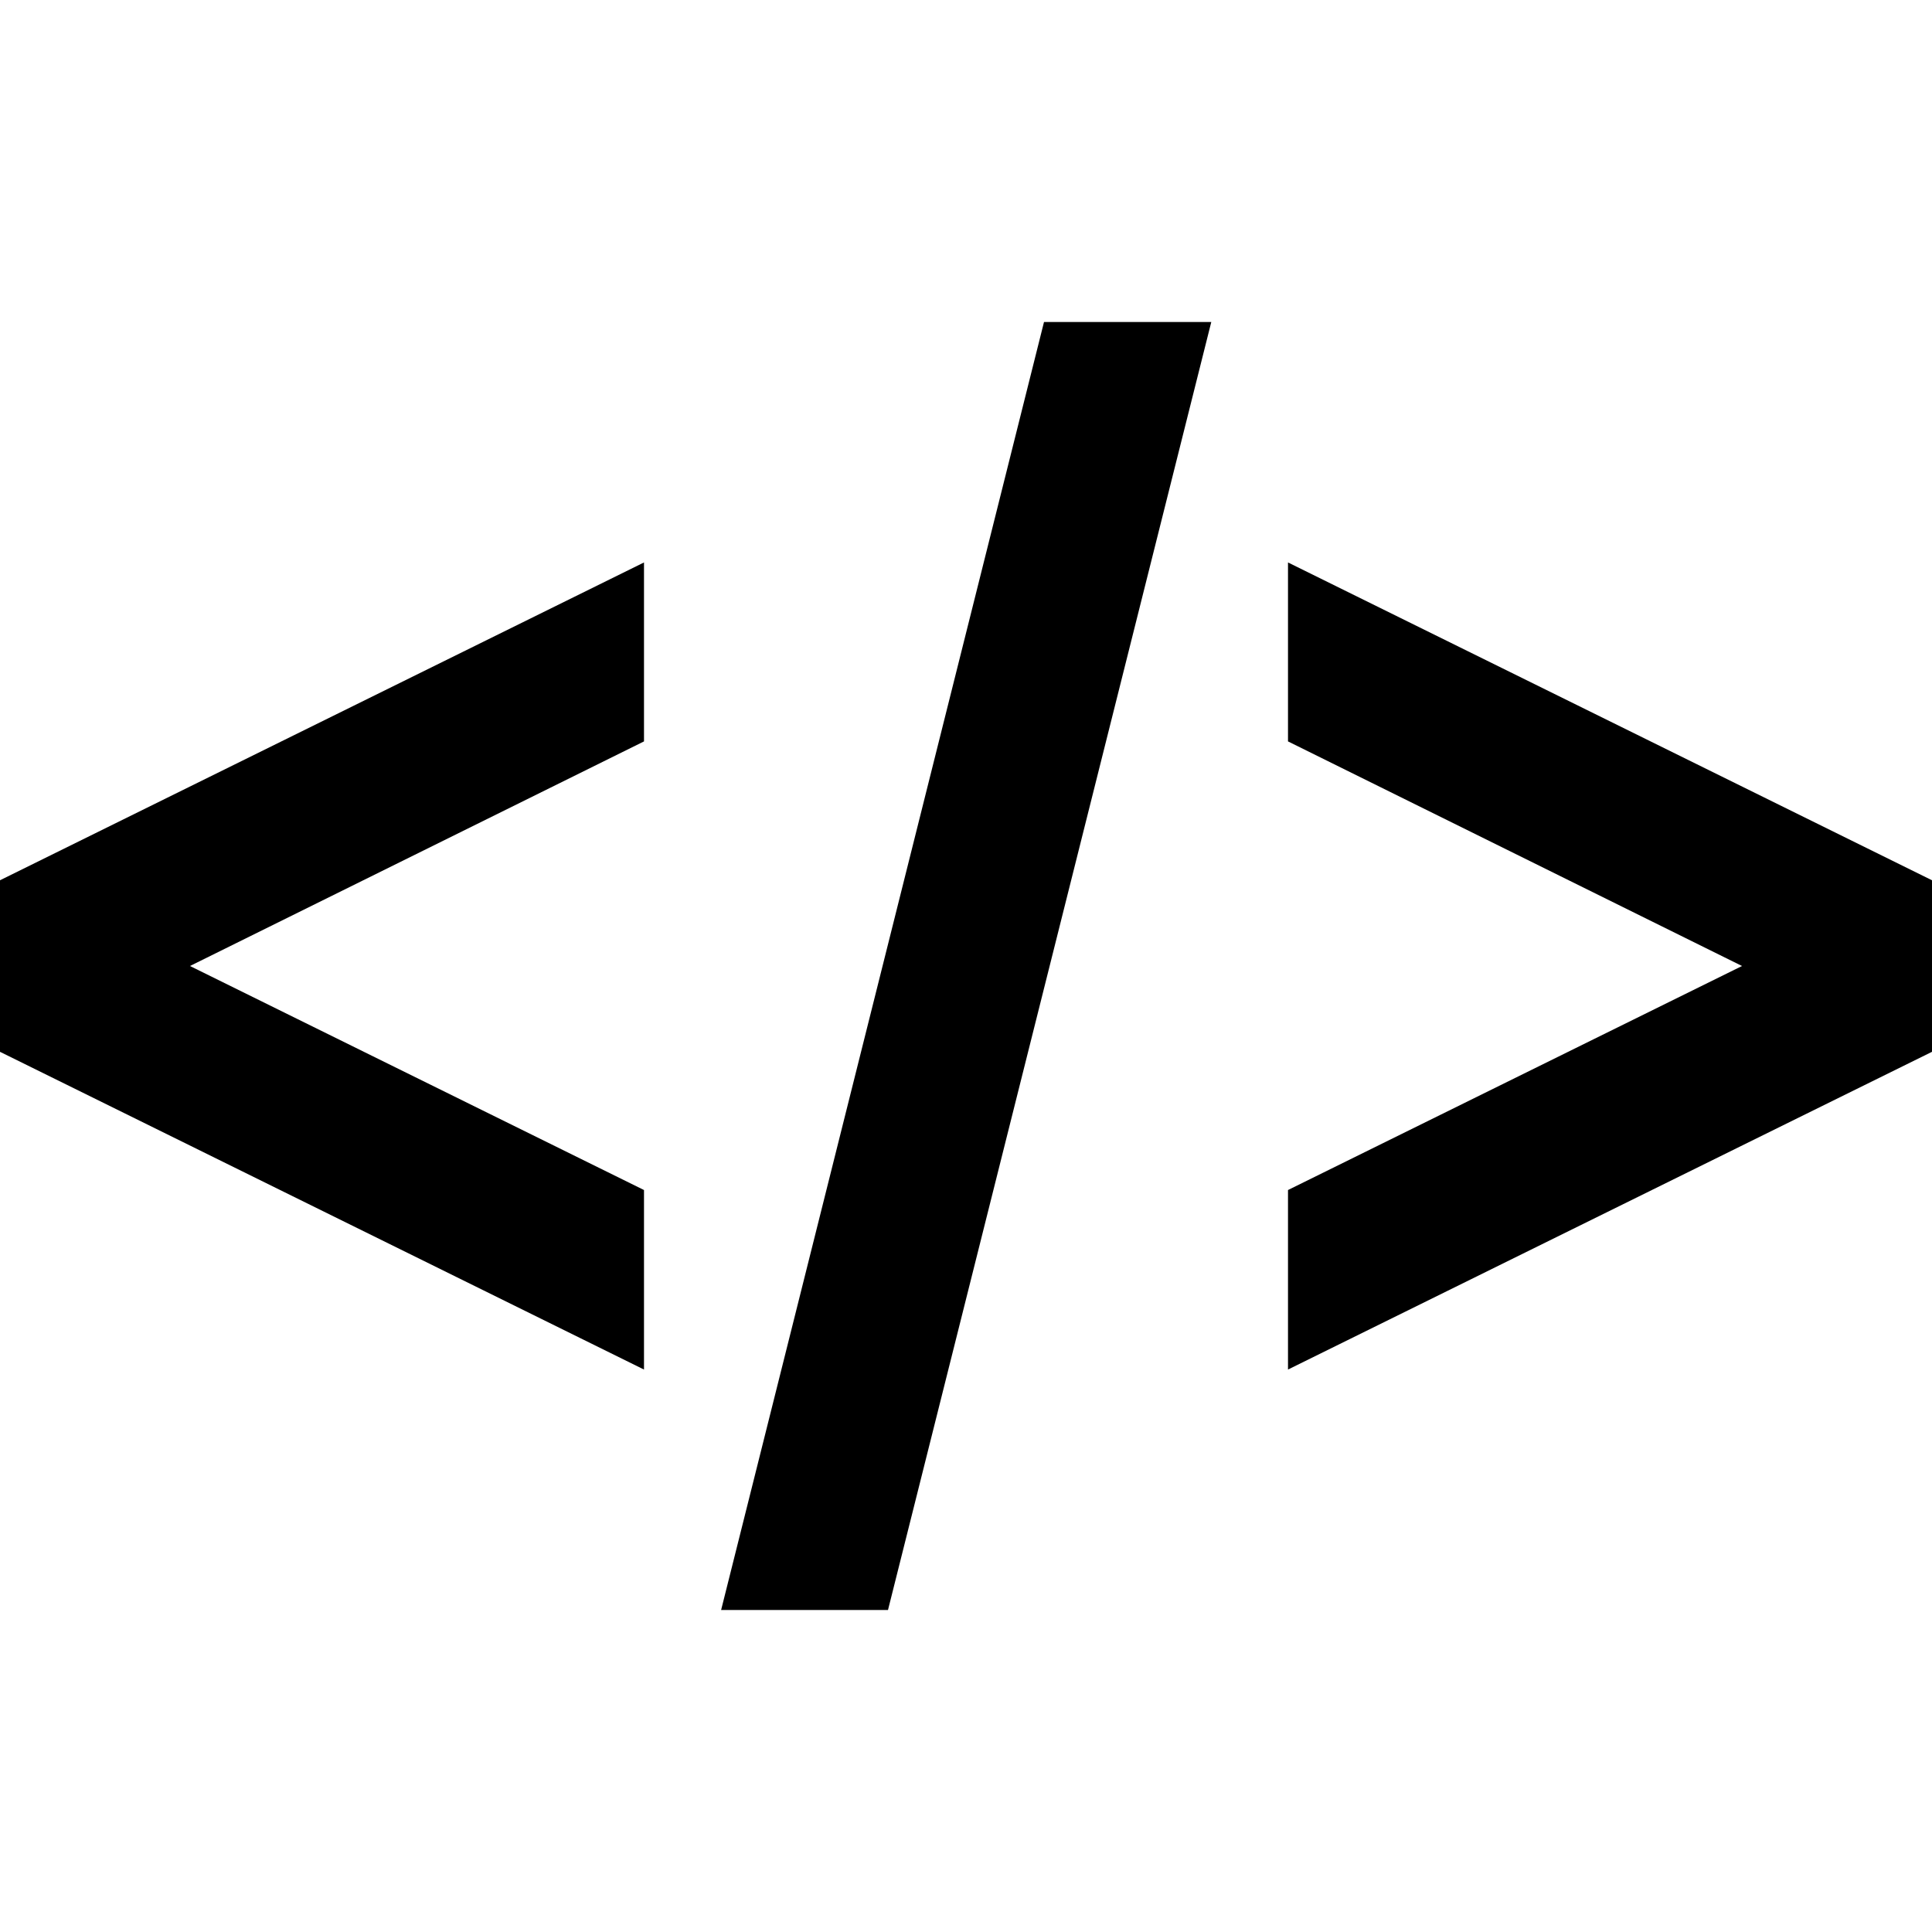
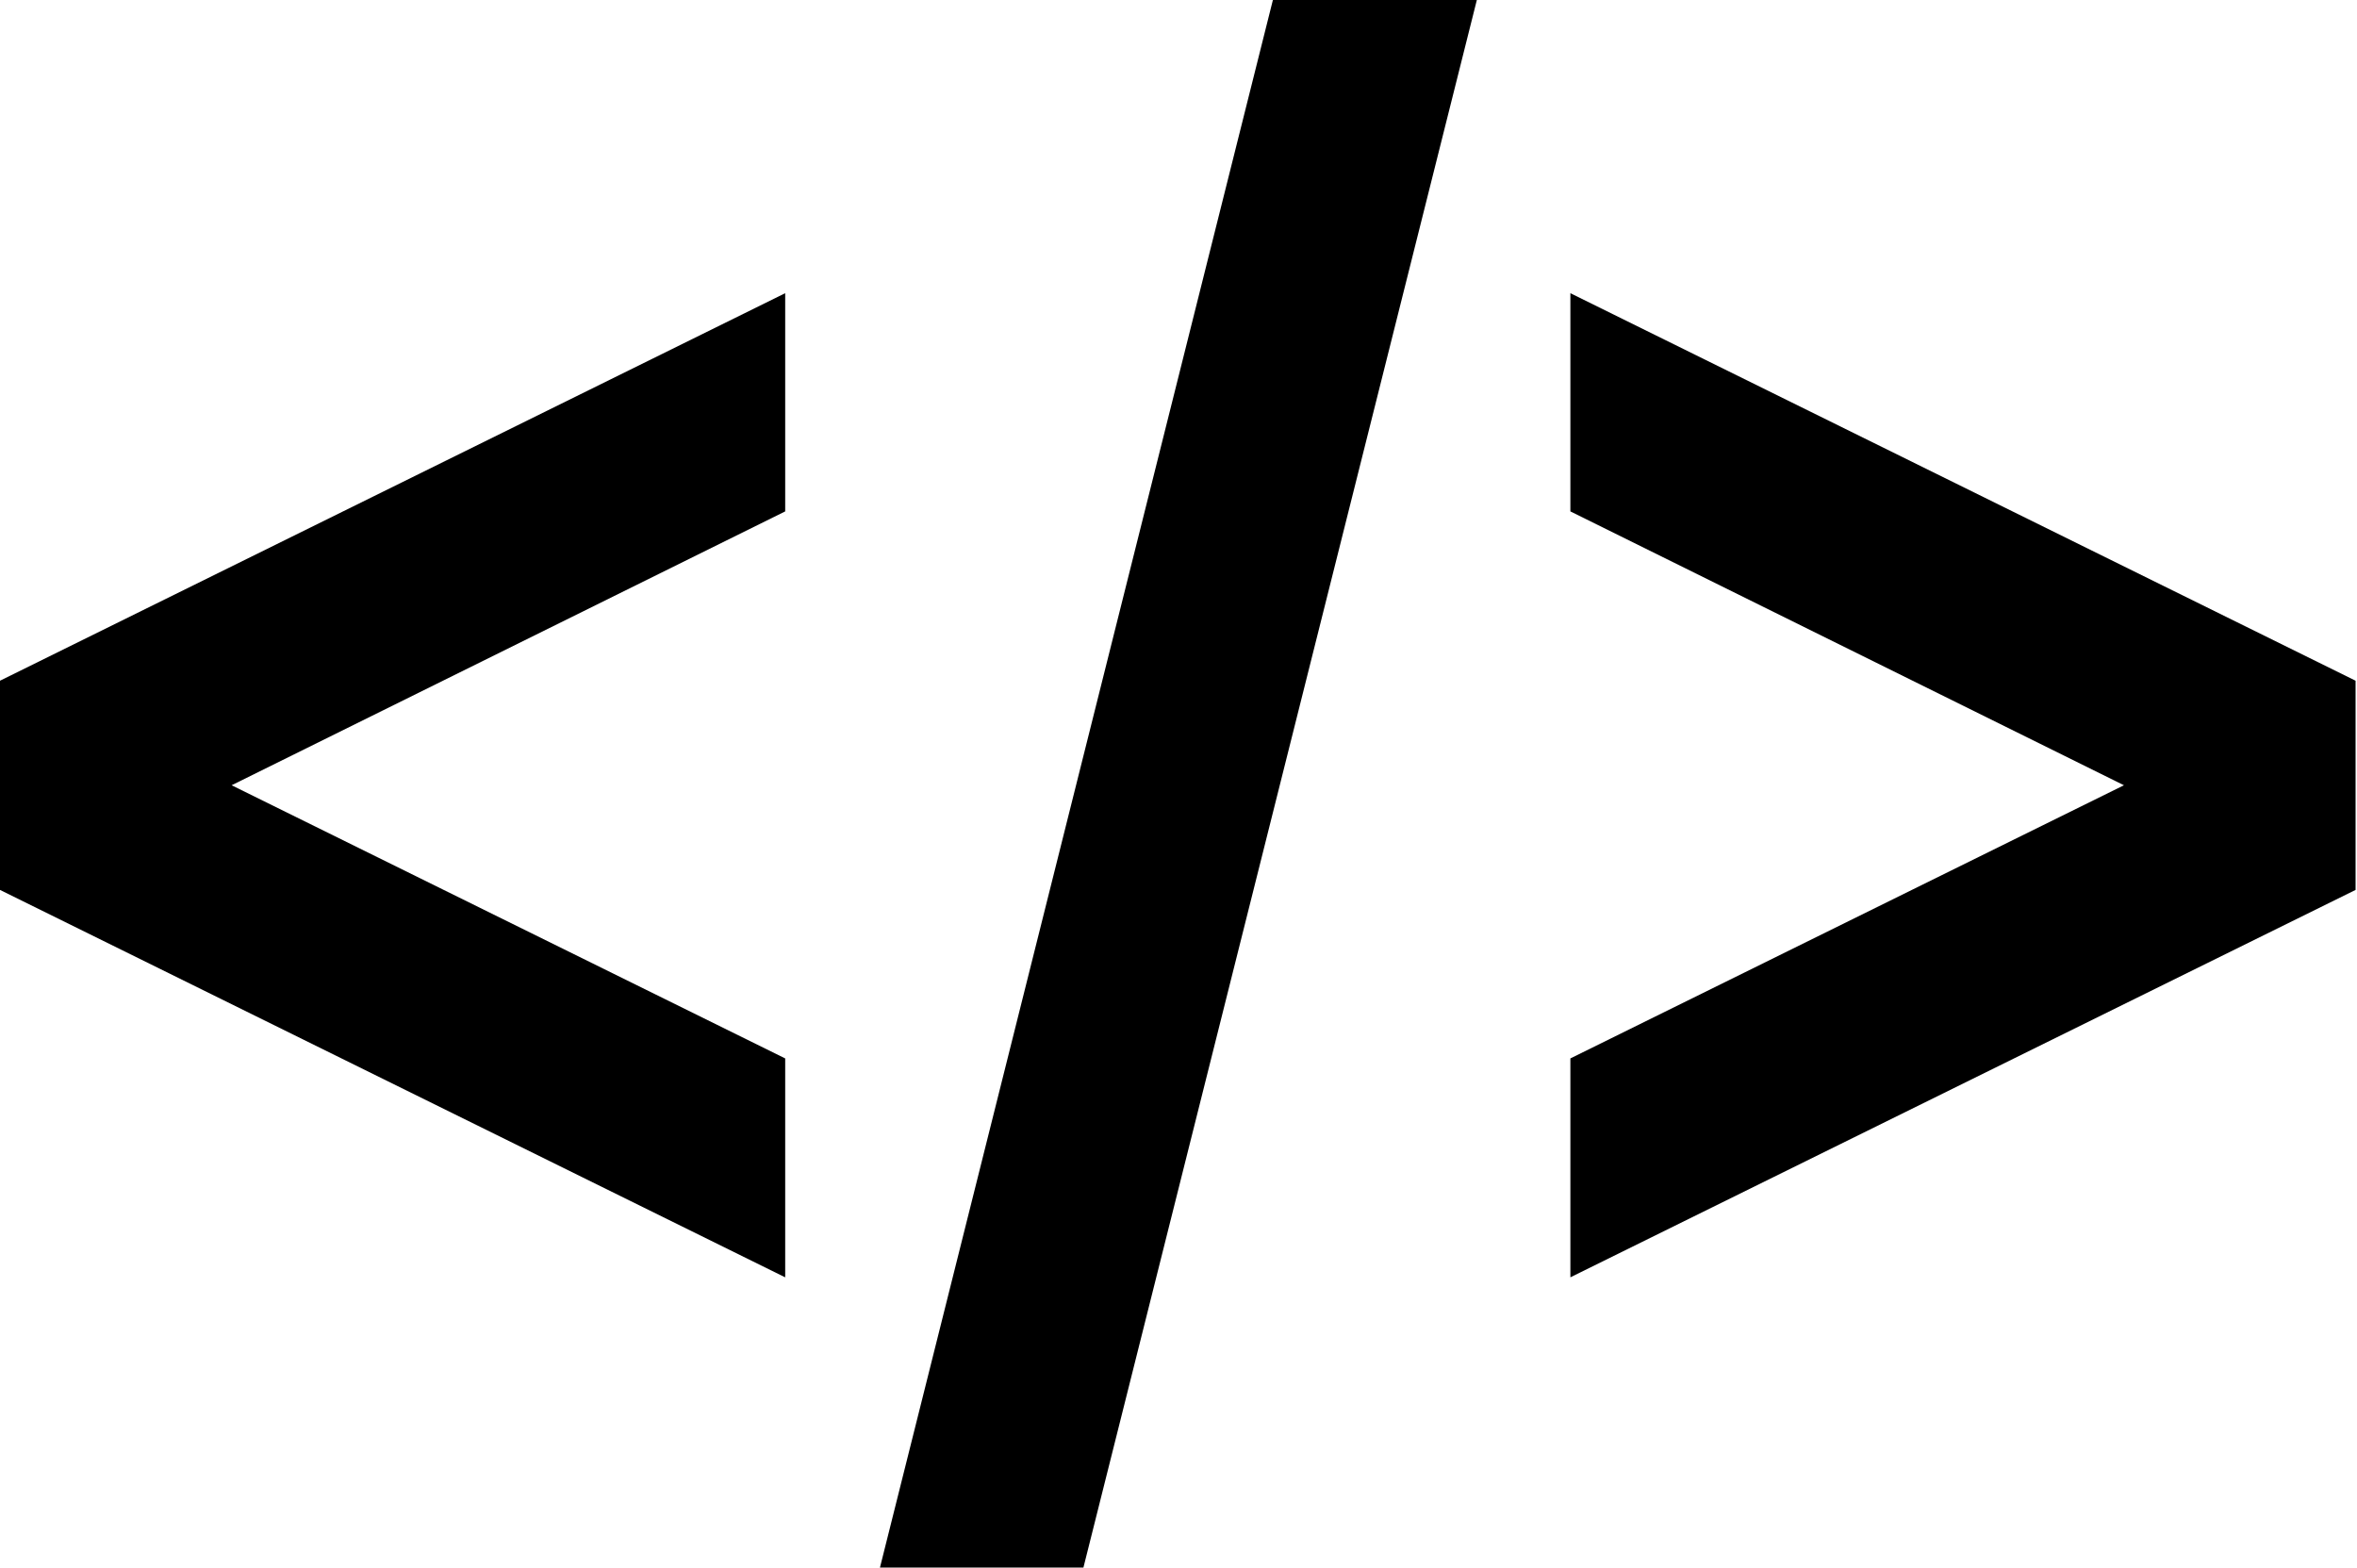
- <svg xmlns="http://www.w3.org/2000/svg" width="24" height="24" viewBox="0 0 24 24">
-   <path d="M24 10.935v2.131l-8 3.947v-2.23l5.64-2.783-5.64-2.79v-2.223l8 3.948zm-16 3.848l-5.64-2.783 5.64-2.79v-2.223l-8 3.948v2.131l8 3.947v-2.23zm7.047-10.783h-2.078l-4.011 16h2.073l4.016-16z" />
+ <svg xmlns="http://www.w3.org/2000/svg" width="400" height="266" viewBox="0 0 400 266">
+   <defs>
+     <clipPath id="b">
+       <rect width="400" height="266" />
+     </clipPath>
+   </defs>
+   <g id="a" clip-path="url(#b)">
+     <path d="M399.758,119.513v35.5L266.505,220.752V183.608l93.943-46.355L266.505,90.781V53.753l133.253,65.76ZM133.253,183.608,39.31,137.253l93.943-46.472V53.753L0,119.513v35.5l133.253,65.743V183.608ZM250.631,4H216.019L149.21,270.505h34.529L250.631,4Z" transform="translate(0 -4)" />
+   </g>
</svg>
